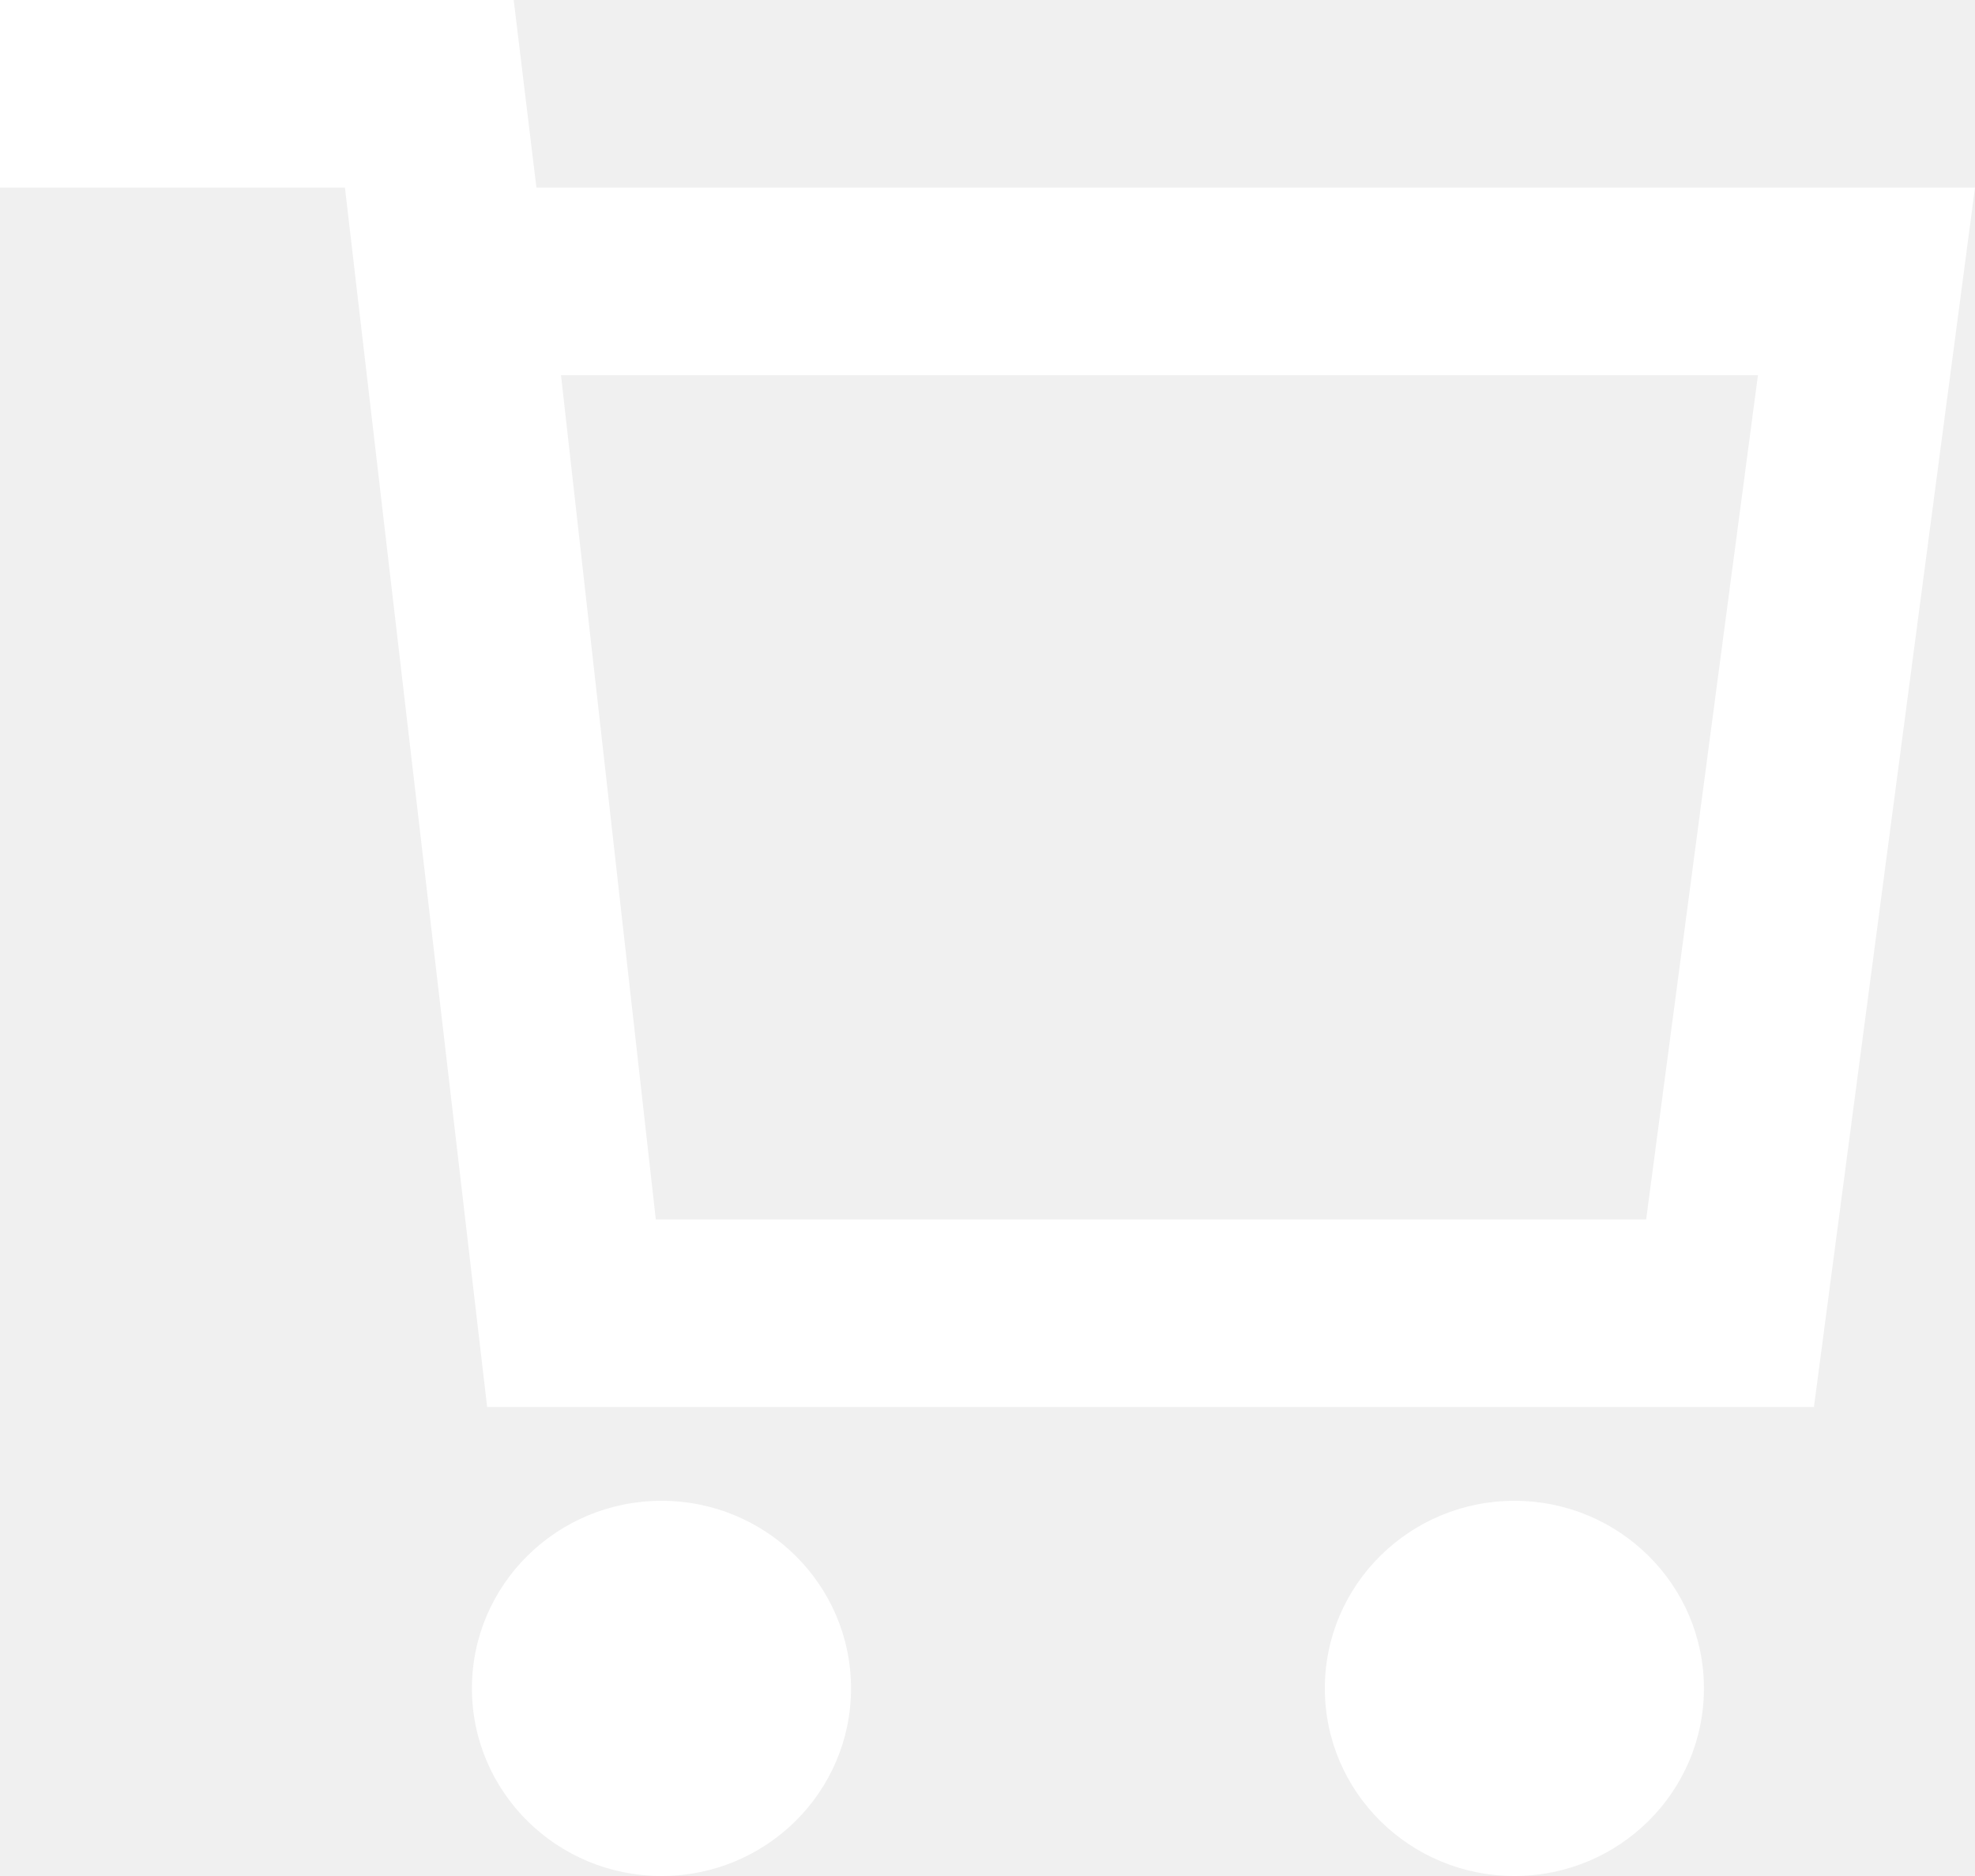
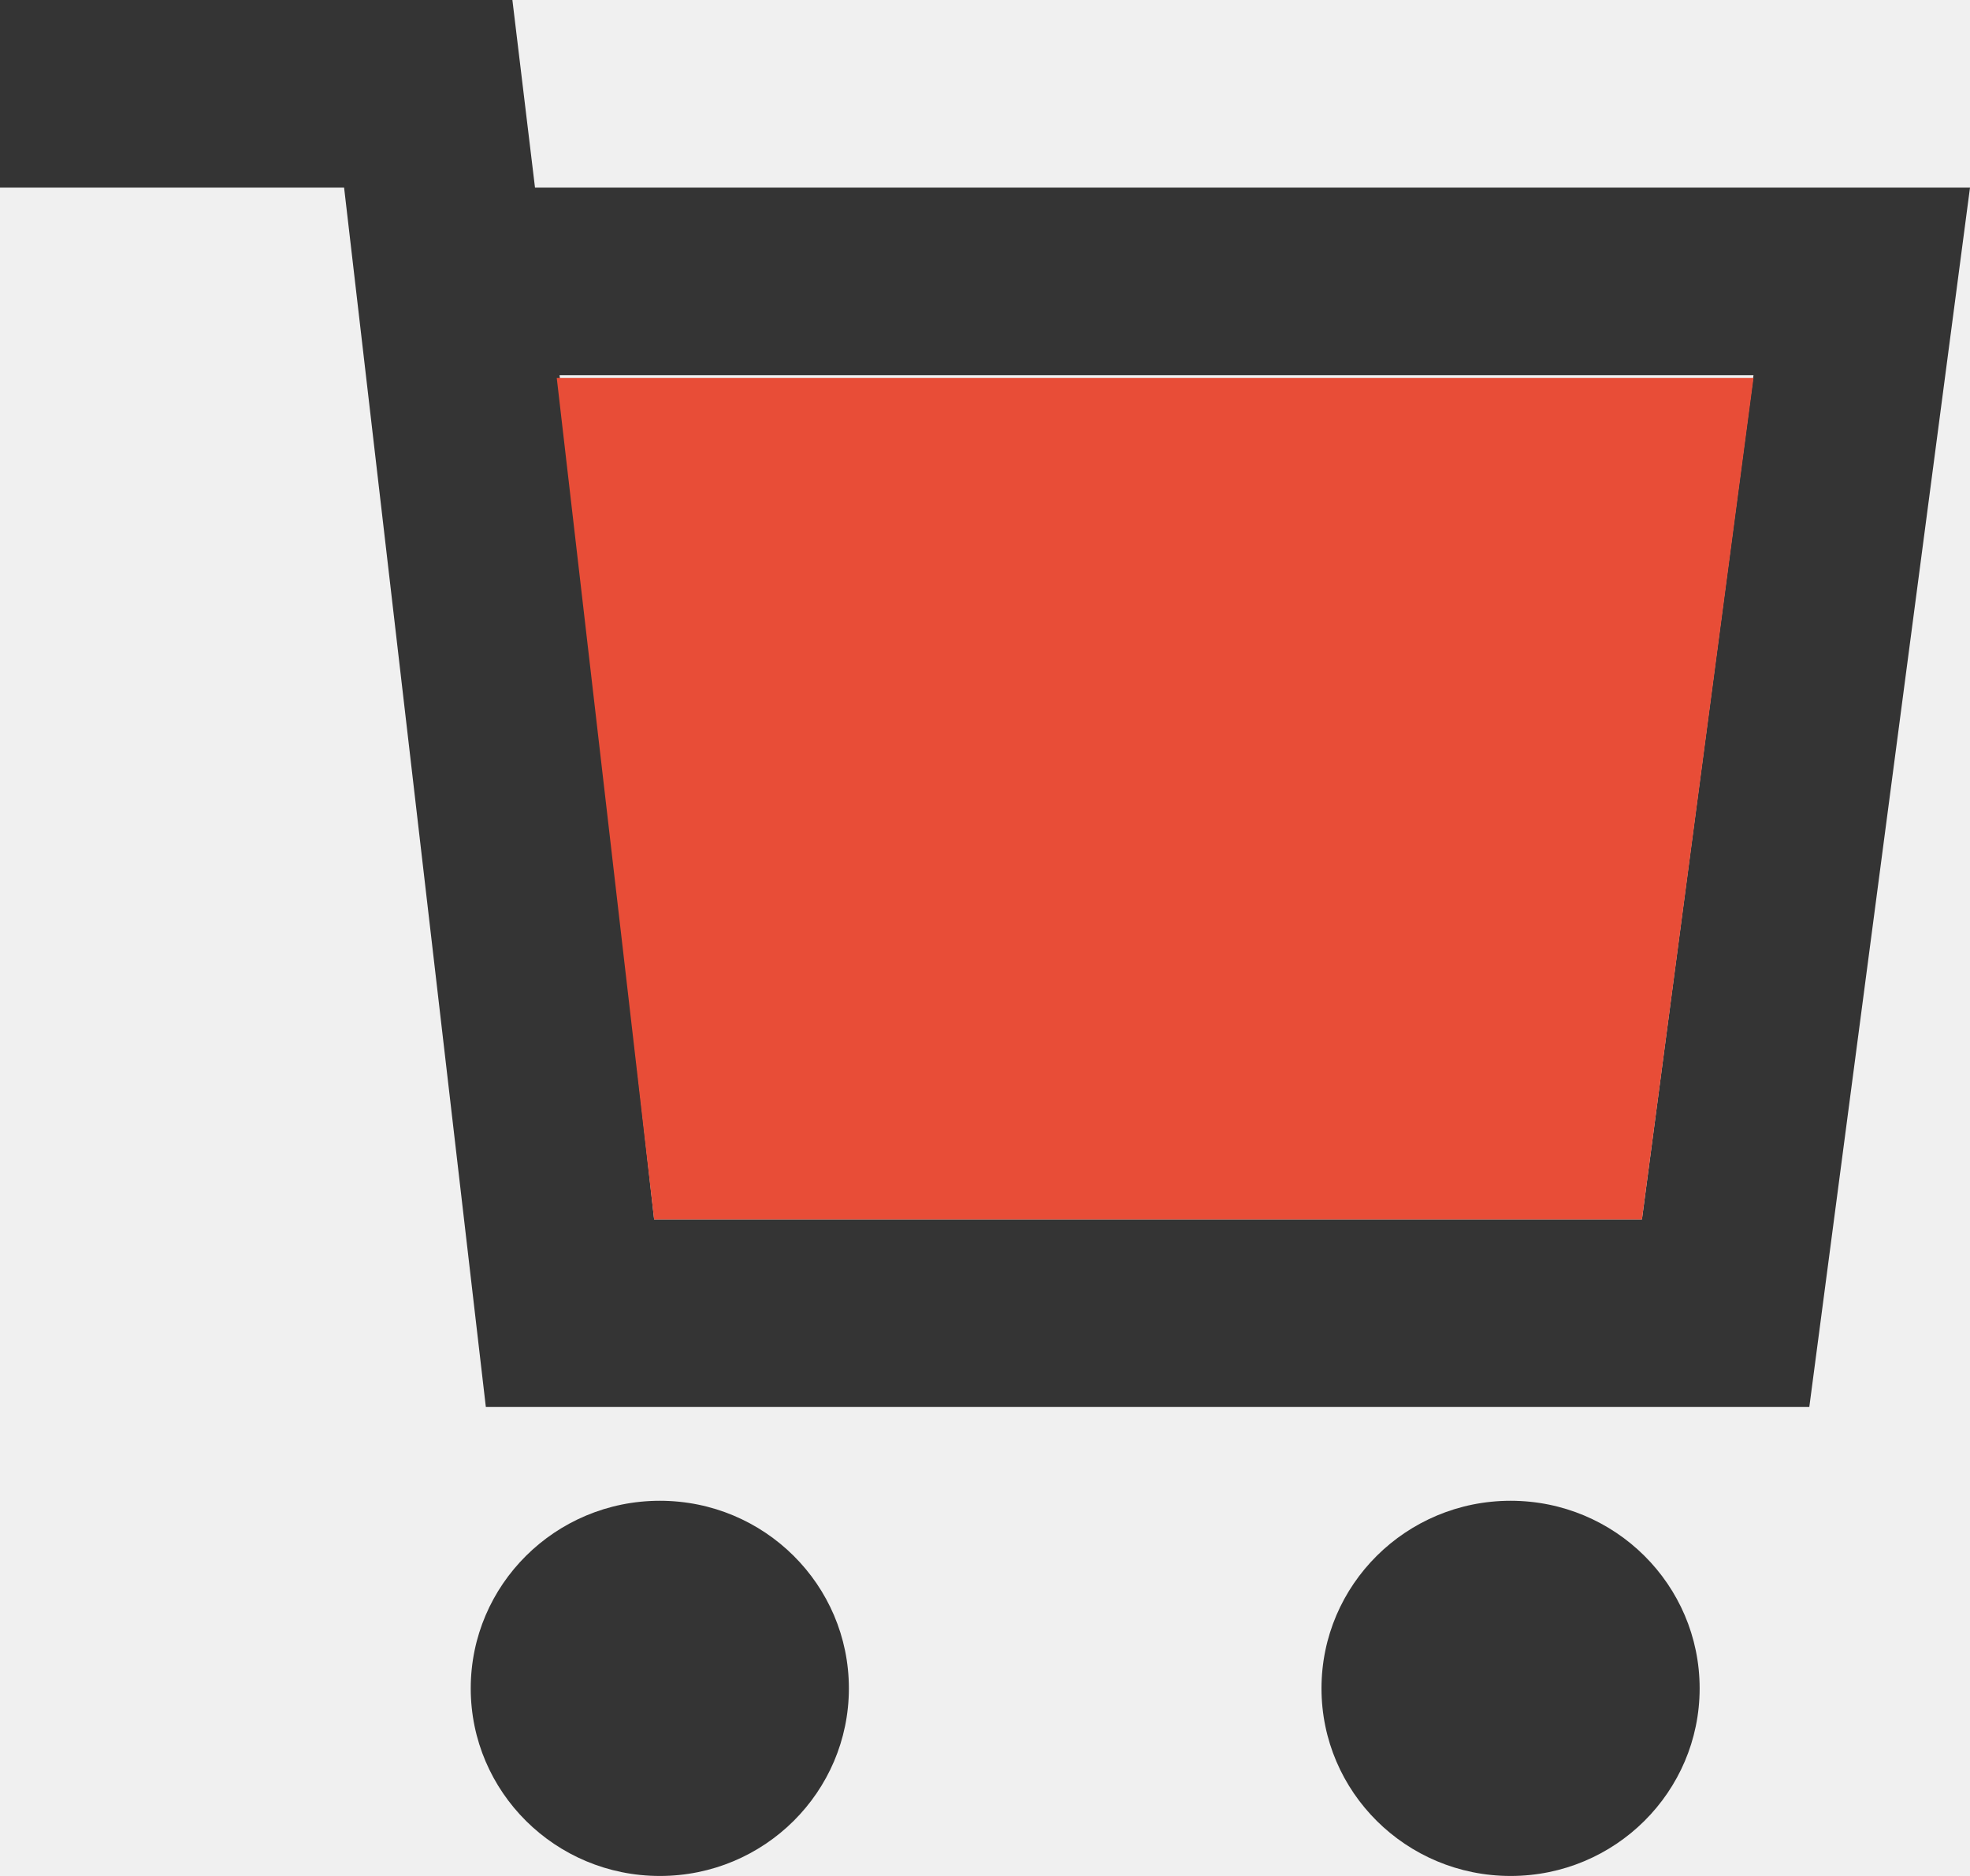
- <svg xmlns="http://www.w3.org/2000/svg" width="20" height="19" viewBox="0 0 20 19" fill="none">
-   <path d="M5.432 1.9L5.202 0H0V1.9H3.493L4.933 14.25H18.369L20 1.9H5.432ZM16.67 12.35H6.641L5.681 3.8H17.802L16.67 12.35Z" fill="white" />
-   <path d="M6.699 19C7.759 19 8.618 18.149 8.618 17.1C8.618 16.051 7.759 15.2 6.699 15.2C5.639 15.2 4.779 16.051 4.779 17.1C4.779 18.149 5.639 19 6.699 19Z" fill="white" />
-   <path d="M15.336 19C16.396 19 17.255 18.149 17.255 17.1C17.255 16.051 16.396 15.2 15.336 15.2C14.276 15.2 13.416 16.051 13.416 17.1C13.416 18.149 14.276 19 15.336 19Z" fill="white" />
+ <svg xmlns="http://www.w3.org/2000/svg" width="21" height="20" viewBox="0 0 21 20" fill="none">
+   <path d="M7.034 20C8.147 20 9.049 19.105 9.049 18C9.049 16.895 8.147 16 7.034 16C5.921 16 5.018 16.895 5.018 18C5.018 19.105 5.921 20 7.034 20Z" fill="#343434" />
+   <path d="M16.103 20C17.216 20 18.118 19.105 18.118 18C18.118 16.895 17.216 16 16.103 16C14.99 16 14.087 16.895 14.087 18C14.087 19.105 14.99 20 16.103 20Z" fill="#343434" />
+   <path d="M5.703 2L5.462 0H0V2H3.668L5.179 15H19.287L21 2H5.703ZM17.503 13H6.973L5.965 4H18.692L17.503 13Z" fill="#343434" />
+   <path d="M5.935 4.03L6.973 13H17.503L18.692 4.03H5.935Z" fill="#E84D37" />
</svg>
